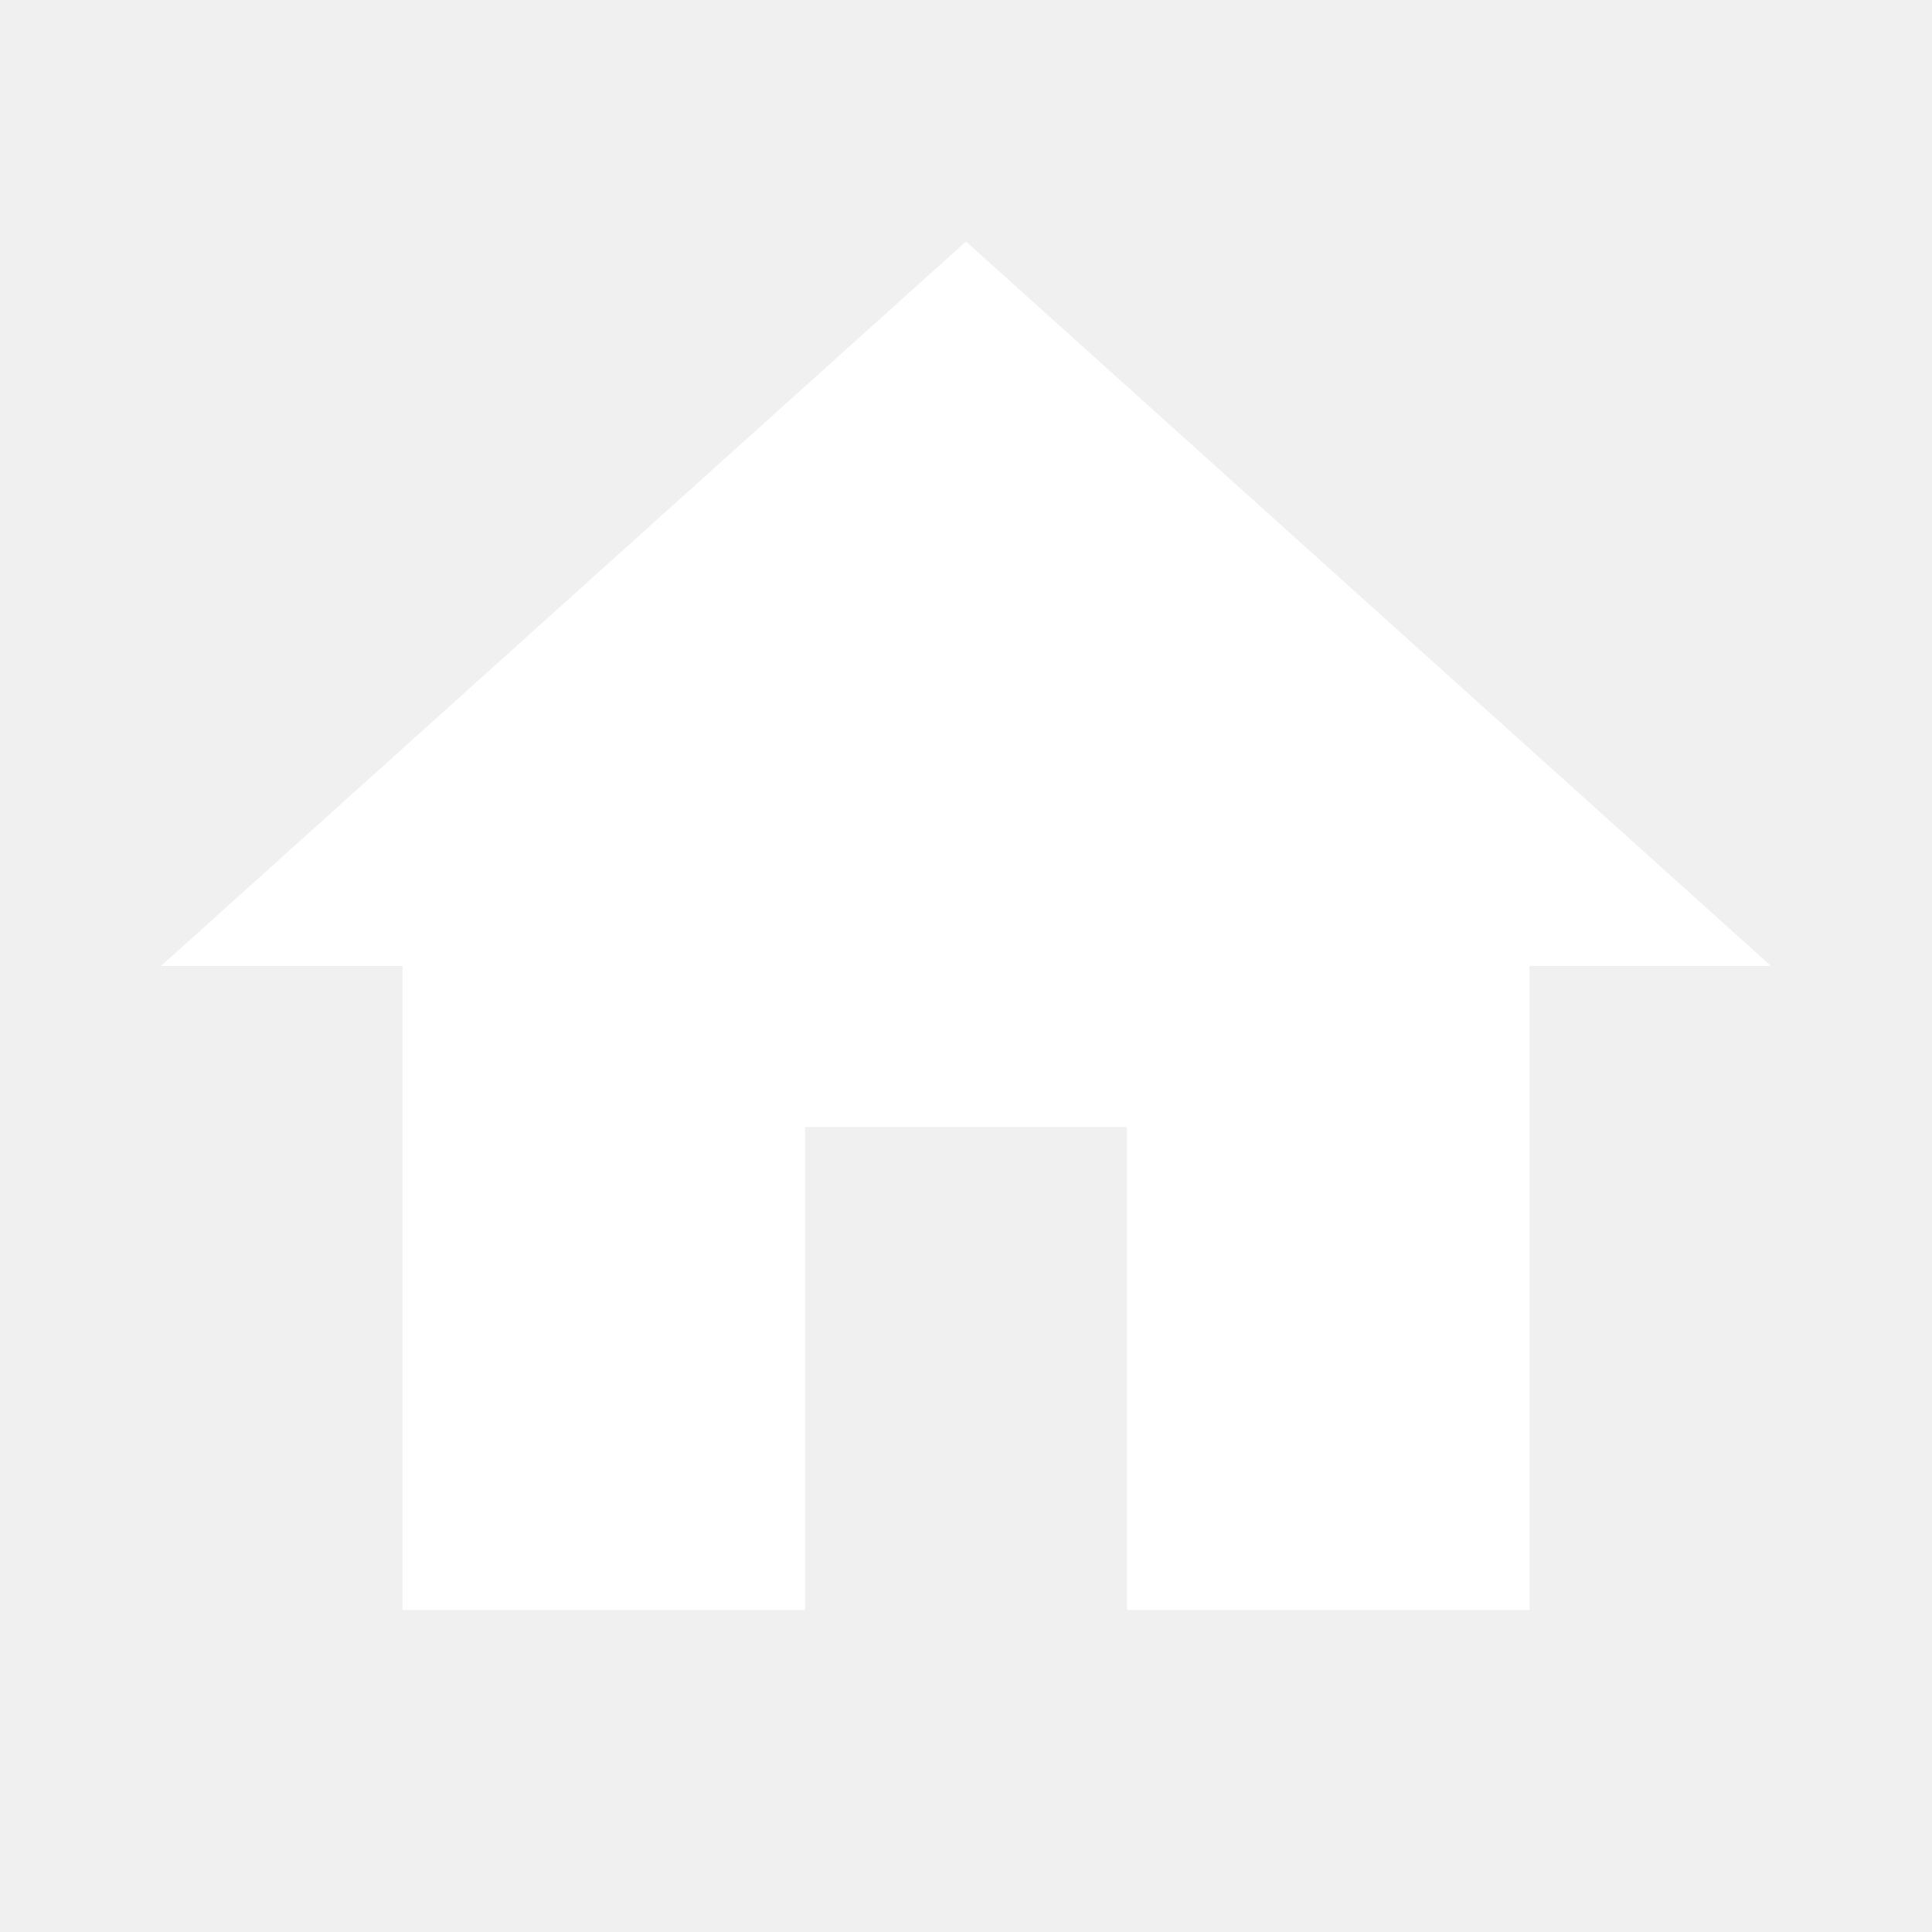
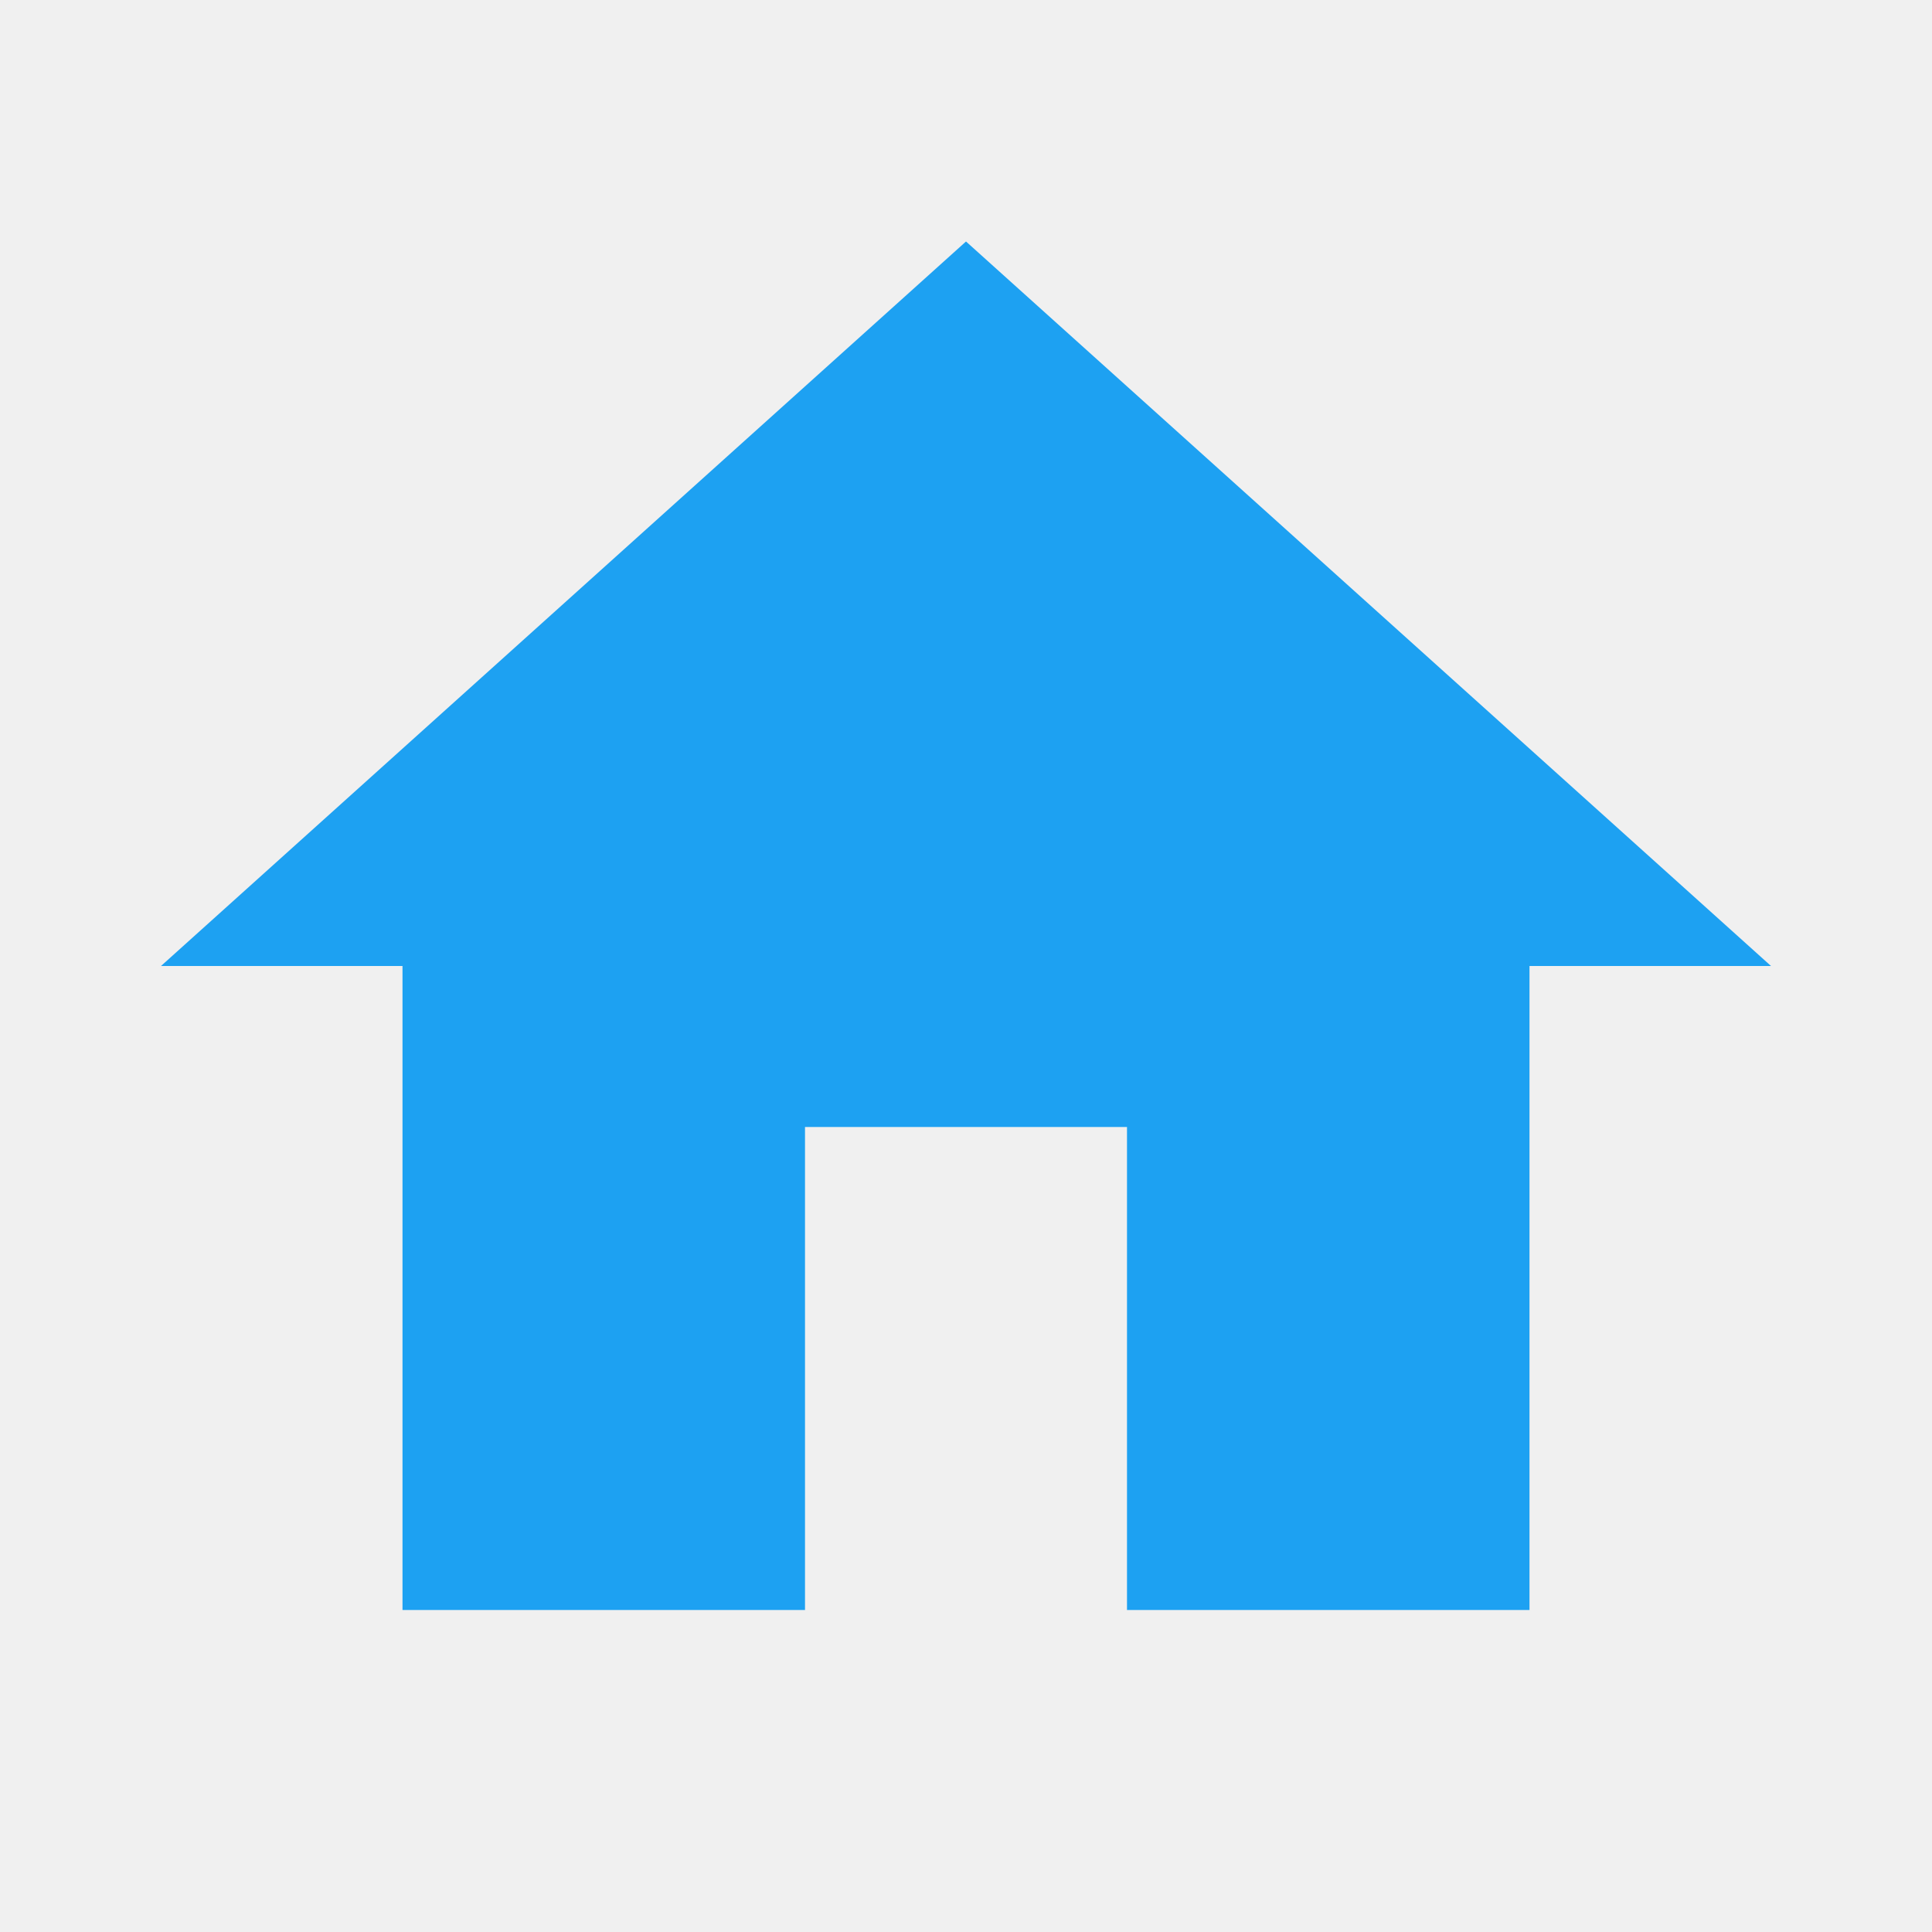
- <svg xmlns="http://www.w3.org/2000/svg" viewBox="0 0 24 24" fill="white" width="48px" height="48px">
+ <svg xmlns="http://www.w3.org/2000/svg" viewBox="0 0 24 24" fill="#1da1f2" width="48px" height="48px">
  <path d="M0 0h24v24H0z" fill="none" />
  <path d="M10 20v-6h4v6h5v-8h3L12 3 2 12h3v8z" />
</svg>
